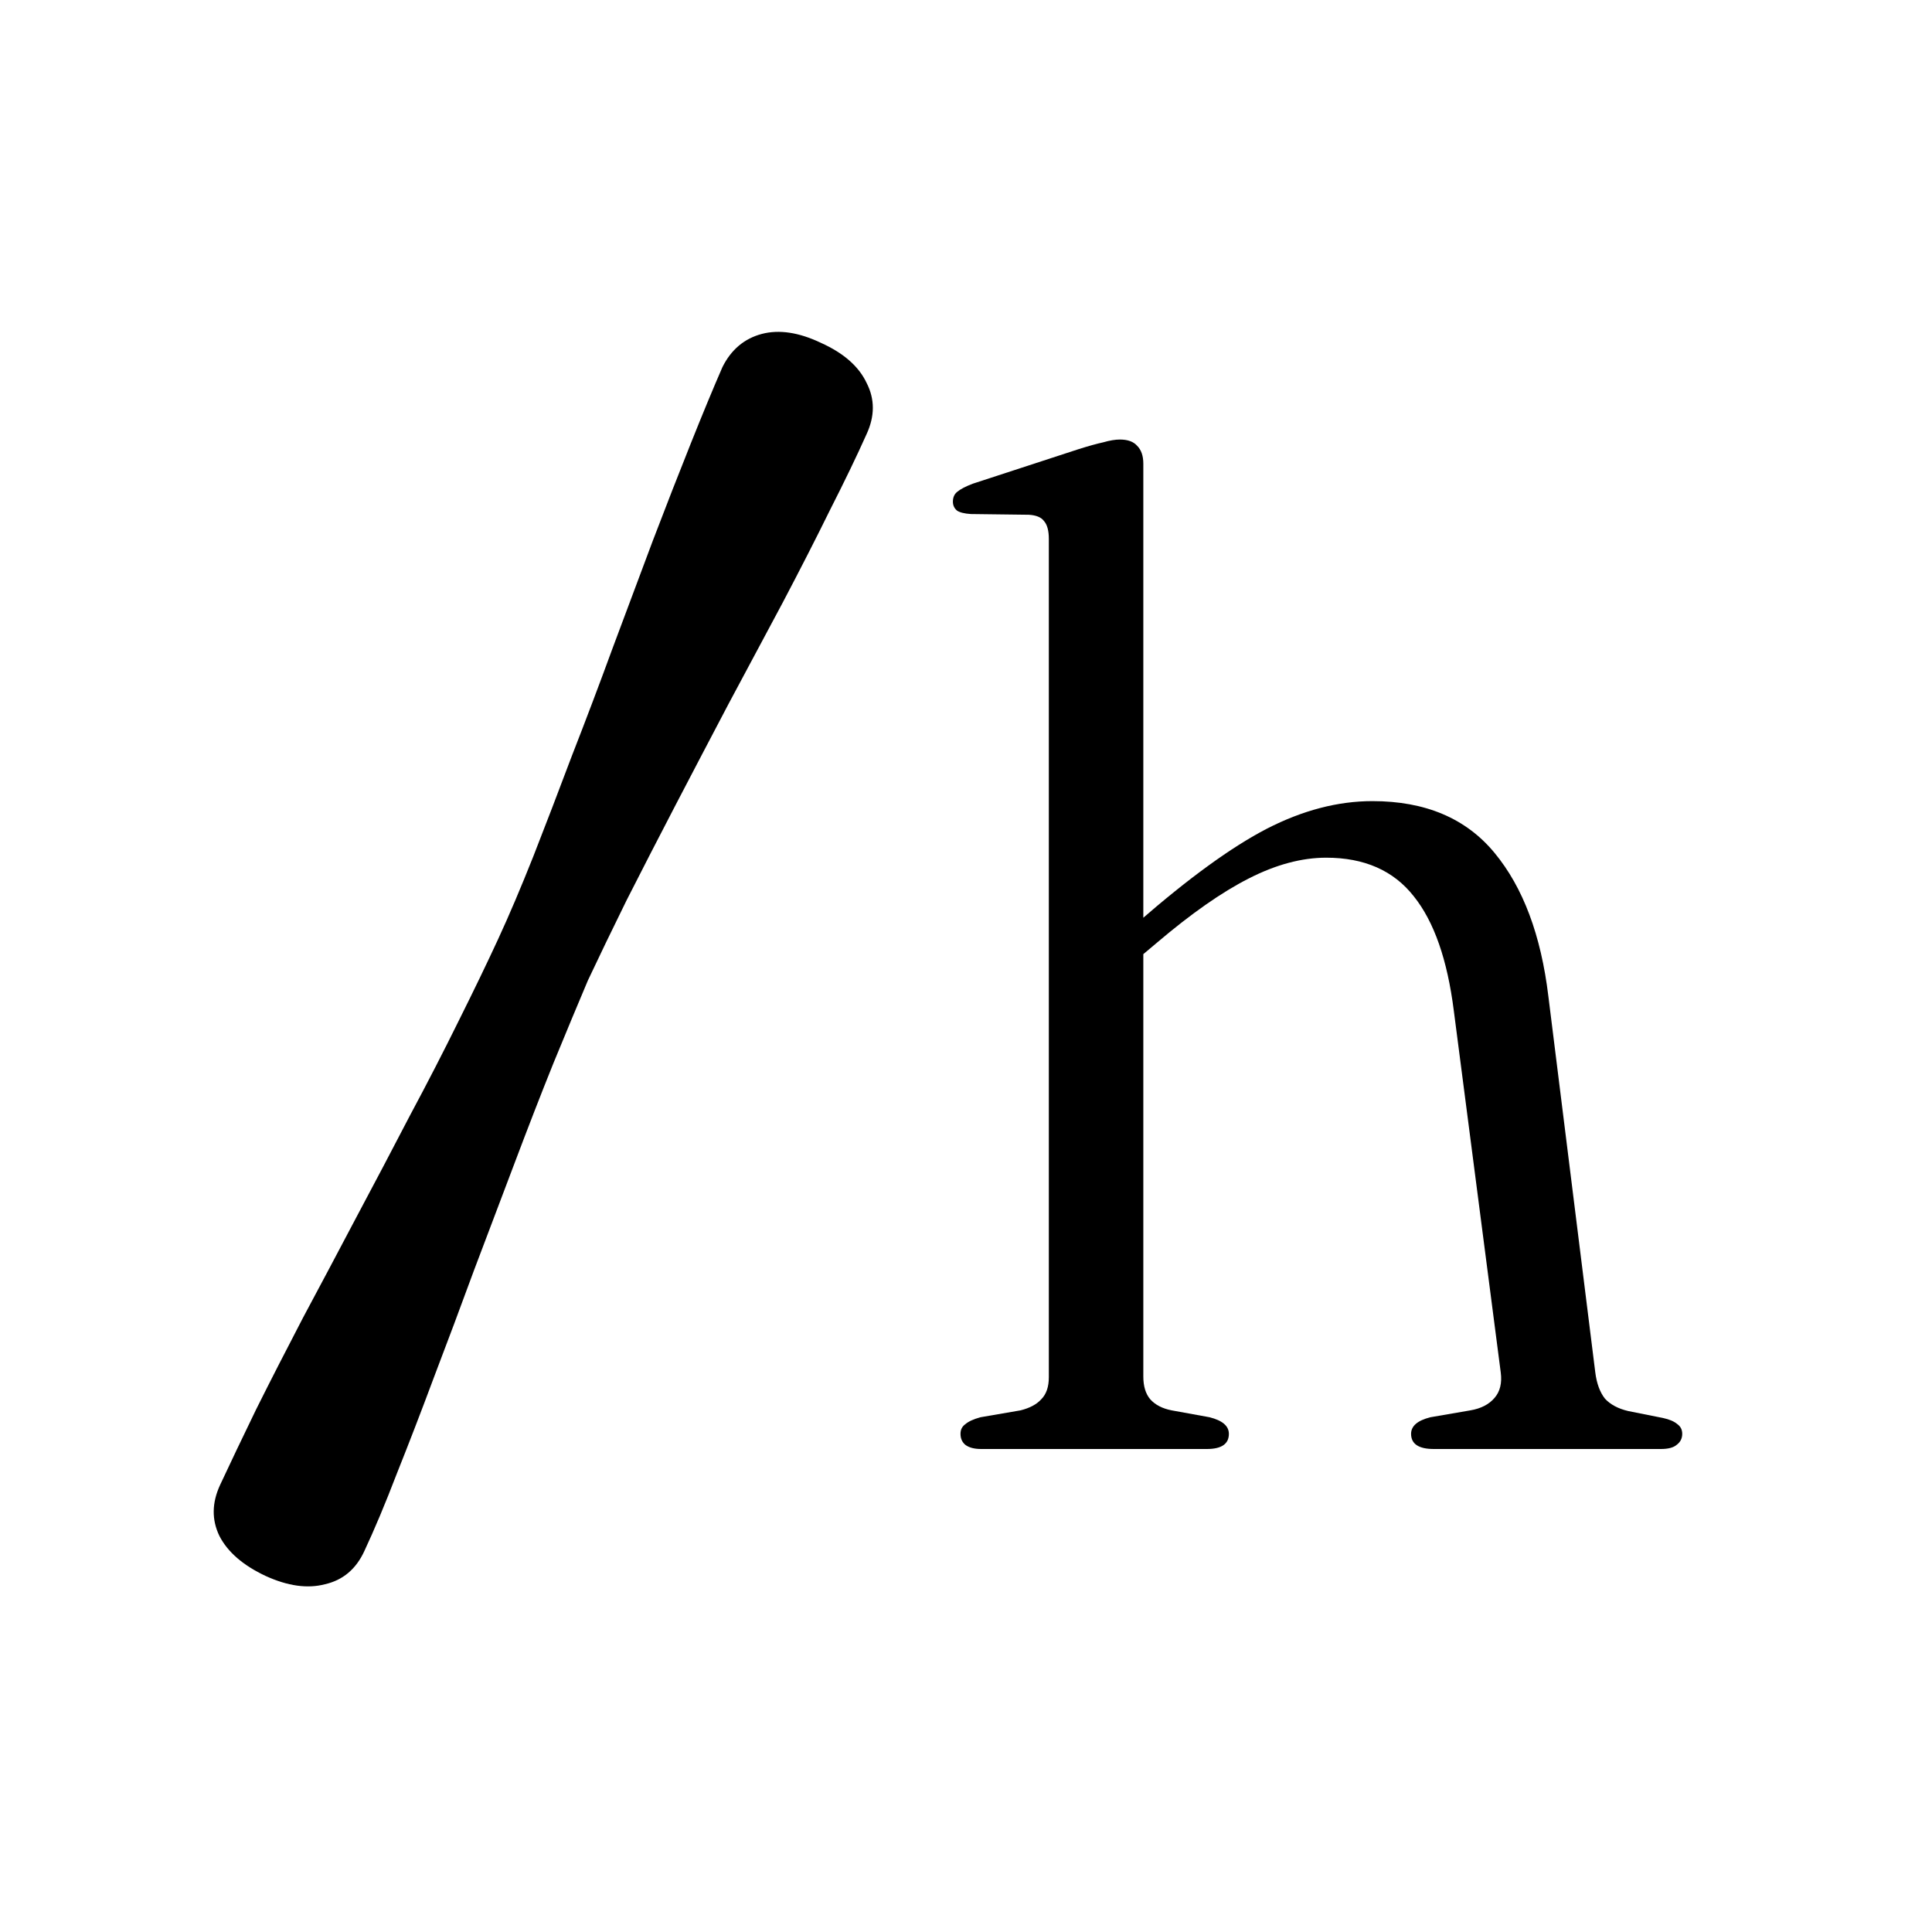
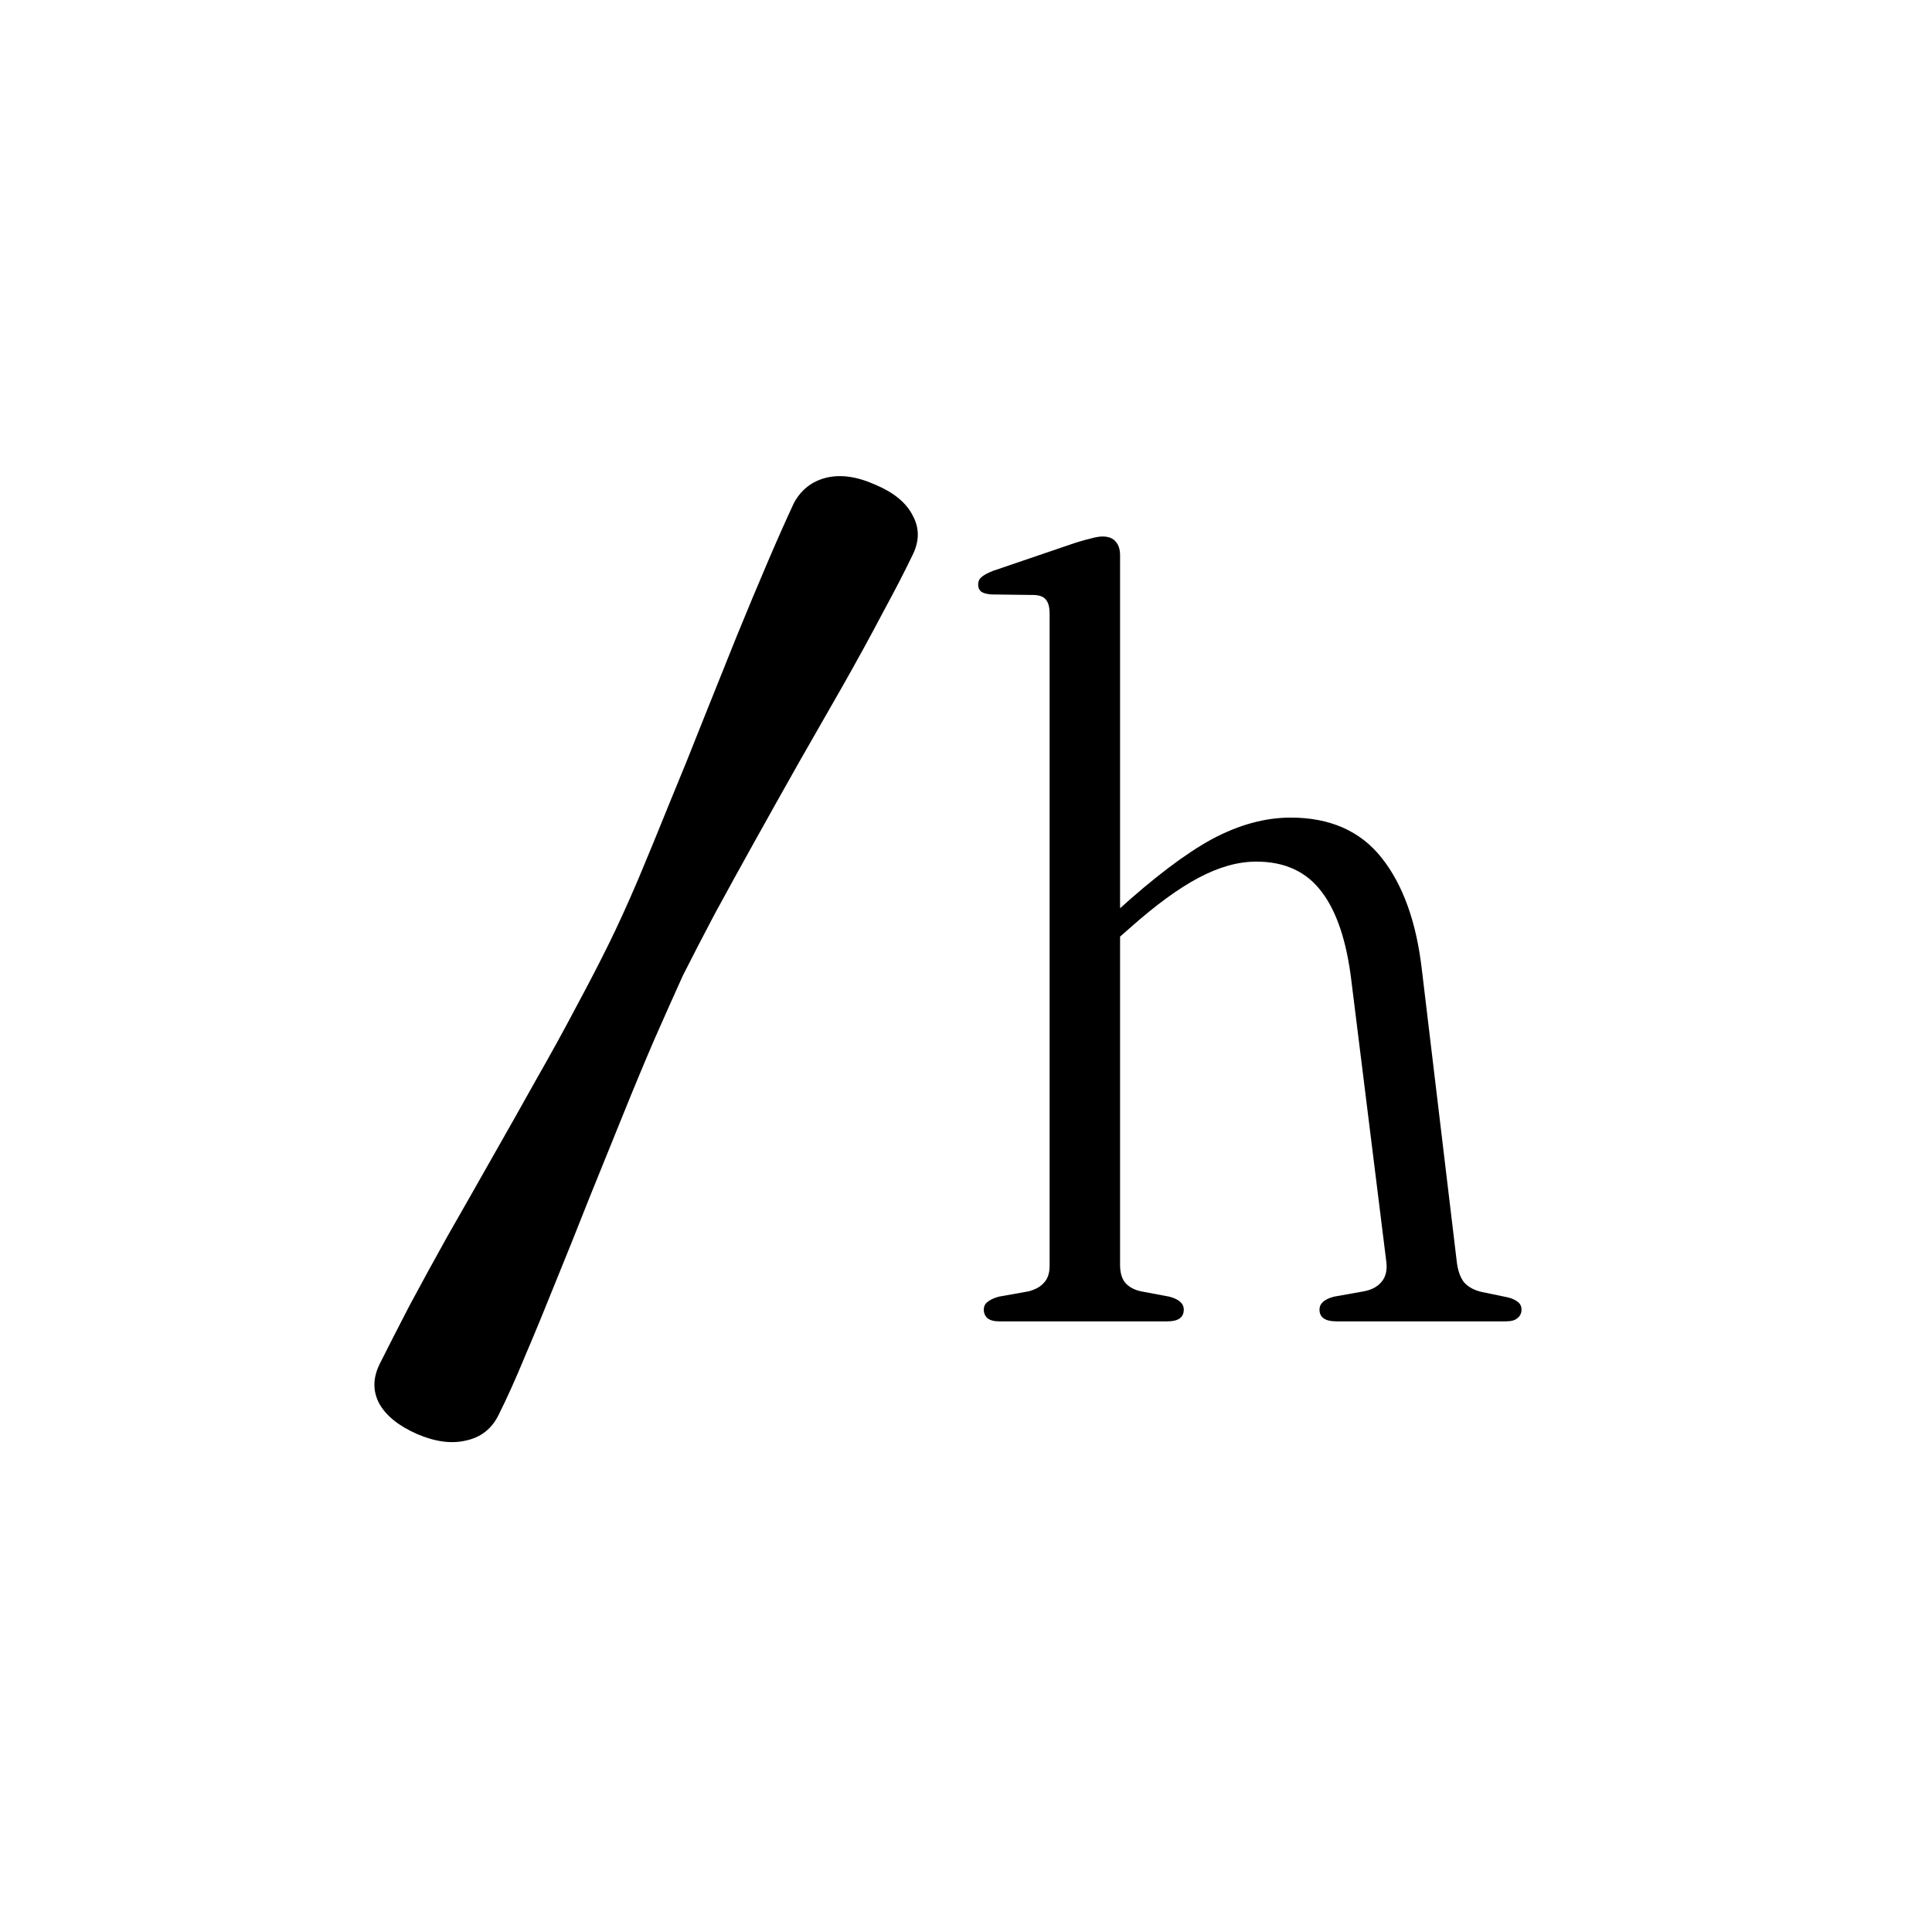
<svg xmlns="http://www.w3.org/2000/svg" width="32" height="32" viewBox="0 0 32 32" fill="none">
  <rect width="32" height="32" fill="white" />
-   <path d="M9.737 16.24C9.569 16.636 9.379 17.093 9.166 17.611C8.96 18.122 8.747 18.671 8.526 19.257C8.305 19.844 8.08 20.438 7.851 21.04C7.63 21.642 7.409 22.232 7.188 22.811C6.975 23.383 6.769 23.916 6.571 24.412C6.381 24.907 6.202 25.333 6.034 25.692C5.897 25.989 5.68 26.172 5.383 26.24C5.093 26.316 4.766 26.27 4.4 26.103C4.027 25.928 3.771 25.707 3.634 25.44C3.505 25.173 3.508 24.892 3.646 24.594C3.813 24.236 4.011 23.821 4.24 23.349C4.476 22.876 4.735 22.37 5.017 21.829C5.307 21.288 5.6 20.735 5.897 20.172C6.202 19.6 6.499 19.036 6.788 18.48C7.086 17.924 7.356 17.398 7.6 16.903C7.851 16.4 8.068 15.95 8.251 15.554C8.434 15.158 8.628 14.701 8.834 14.183C9.04 13.657 9.253 13.101 9.474 12.514C9.703 11.928 9.928 11.333 10.148 10.732C10.377 10.122 10.598 9.531 10.811 8.96C11.032 8.381 11.242 7.844 11.44 7.349C11.638 6.853 11.813 6.431 11.966 6.08C12.11 5.791 12.328 5.608 12.617 5.531C12.906 5.455 13.234 5.505 13.6 5.68C13.973 5.848 14.225 6.069 14.354 6.343C14.491 6.61 14.491 6.891 14.354 7.189C14.194 7.547 13.992 7.966 13.748 8.446C13.512 8.926 13.249 9.44 12.96 9.989C12.67 10.53 12.373 11.086 12.068 11.657C11.771 12.221 11.478 12.781 11.188 13.337C10.899 13.893 10.628 14.419 10.377 14.914C10.133 15.41 9.92 15.851 9.737 16.24Z" fill="black" />
-   <path d="M18.937 7.68V22.8C18.937 22.96 18.975 23.086 19.052 23.177C19.135 23.269 19.253 23.33 19.406 23.36L20.034 23.474C20.248 23.528 20.354 23.619 20.354 23.749C20.354 23.916 20.233 24 19.989 24H16.252C16.137 24 16.05 23.977 15.989 23.931C15.935 23.886 15.909 23.825 15.909 23.749C15.909 23.68 15.935 23.627 15.989 23.589C16.042 23.543 16.126 23.505 16.24 23.474L16.903 23.36C17.055 23.322 17.17 23.261 17.246 23.177C17.33 23.093 17.372 22.971 17.372 22.811V8.926C17.372 8.789 17.345 8.69 17.291 8.629C17.246 8.568 17.162 8.533 17.04 8.526L16.08 8.514C15.973 8.507 15.897 8.488 15.851 8.457C15.806 8.419 15.783 8.37 15.783 8.309C15.783 8.24 15.806 8.187 15.851 8.149C15.905 8.103 15.992 8.057 16.114 8.011L17.863 7.44C18.031 7.387 18.168 7.349 18.274 7.326C18.381 7.295 18.473 7.28 18.549 7.28C18.678 7.28 18.773 7.314 18.834 7.383C18.903 7.451 18.937 7.551 18.937 7.68ZM18.663 16.034L18.343 15.714L18.857 15.269C19.688 14.545 20.396 14.03 20.983 13.726C21.577 13.421 22.16 13.269 22.732 13.269C23.608 13.269 24.282 13.554 24.754 14.126C25.227 14.697 25.524 15.49 25.646 16.503L26.423 22.732C26.446 22.914 26.499 23.059 26.583 23.166C26.674 23.265 26.804 23.333 26.971 23.372L27.543 23.486C27.65 23.509 27.73 23.543 27.783 23.589C27.836 23.627 27.863 23.68 27.863 23.749C27.863 23.825 27.832 23.886 27.771 23.931C27.718 23.977 27.631 24 27.509 24H23.749C23.497 24 23.372 23.916 23.372 23.749C23.372 23.619 23.478 23.528 23.692 23.474L24.354 23.36C24.53 23.33 24.663 23.261 24.754 23.154C24.846 23.048 24.88 22.907 24.857 22.732L24.08 16.743C23.973 15.897 23.753 15.265 23.417 14.846C23.082 14.419 22.598 14.206 21.966 14.206C21.562 14.206 21.135 14.32 20.686 14.549C20.236 14.777 19.73 15.132 19.166 15.611L18.663 16.034Z" fill="black" />
+   <path d="M11.31 16.159C11.172 16.464 11.015 16.816 10.839 17.215C10.67 17.608 10.494 18.03 10.312 18.482C10.13 18.934 9.944 19.391 9.756 19.855C9.574 20.318 9.391 20.773 9.209 21.219C9.033 21.659 8.864 22.069 8.701 22.451C8.544 22.832 8.396 23.161 8.258 23.436C8.145 23.665 7.966 23.806 7.721 23.859C7.482 23.917 7.212 23.882 6.91 23.753C6.603 23.618 6.392 23.448 6.279 23.243C6.172 23.037 6.176 22.82 6.289 22.591C6.427 22.316 6.59 21.996 6.779 21.632C6.973 21.269 7.187 20.878 7.419 20.462C7.658 20.045 7.9 19.62 8.145 19.186C8.396 18.746 8.641 18.312 8.88 17.883C9.125 17.455 9.347 17.05 9.548 16.669C9.756 16.282 9.935 15.936 10.085 15.631C10.236 15.325 10.396 14.973 10.566 14.575C10.736 14.17 10.912 13.742 11.094 13.29C11.282 12.838 11.467 12.38 11.649 11.917C11.838 11.448 12.02 10.993 12.196 10.553C12.378 10.107 12.551 9.693 12.714 9.312C12.877 8.931 13.022 8.605 13.148 8.335C13.267 8.112 13.446 7.972 13.684 7.913C13.923 7.854 14.193 7.892 14.495 8.027C14.803 8.156 15.01 8.326 15.117 8.538C15.23 8.743 15.23 8.96 15.117 9.189C14.985 9.465 14.818 9.787 14.617 10.157C14.423 10.527 14.206 10.922 13.967 11.345C13.729 11.761 13.484 12.19 13.232 12.63C12.987 13.064 12.745 13.495 12.507 13.923C12.268 14.352 12.045 14.757 11.838 15.138C11.637 15.519 11.461 15.859 11.31 16.159Z" fill="black" />
+   <path d="M18.552 9.197V20.953C18.552 21.078 18.58 21.175 18.637 21.246C18.699 21.317 18.787 21.365 18.901 21.389L19.369 21.477C19.528 21.519 19.607 21.59 19.607 21.691C19.607 21.821 19.517 21.886 19.335 21.886H16.55C16.465 21.886 16.4 21.869 16.355 21.833C16.315 21.797 16.295 21.75 16.295 21.691C16.295 21.637 16.315 21.596 16.355 21.566C16.394 21.531 16.457 21.501 16.542 21.477L17.036 21.389C17.149 21.359 17.235 21.312 17.291 21.246C17.354 21.181 17.385 21.087 17.385 20.962V10.166C17.385 10.059 17.365 9.982 17.325 9.935C17.291 9.887 17.229 9.861 17.138 9.855L16.423 9.846C16.343 9.84 16.287 9.825 16.253 9.801C16.218 9.772 16.201 9.733 16.201 9.686C16.201 9.633 16.218 9.591 16.253 9.562C16.292 9.526 16.358 9.49 16.448 9.455L17.751 9.011C17.876 8.969 17.978 8.94 18.058 8.922C18.137 8.898 18.205 8.886 18.262 8.886C18.358 8.886 18.429 8.913 18.475 8.966C18.526 9.02 18.552 9.097 18.552 9.197ZM18.347 15.693L18.109 15.444L18.492 15.097C19.111 14.535 19.639 14.135 20.076 13.898C20.518 13.661 20.953 13.542 21.378 13.542C22.031 13.542 22.534 13.765 22.885 14.209C23.237 14.653 23.459 15.269 23.55 16.057L24.129 20.9C24.146 21.042 24.185 21.155 24.248 21.238C24.316 21.315 24.412 21.368 24.537 21.398L24.963 21.486C25.043 21.504 25.102 21.531 25.142 21.566C25.181 21.596 25.201 21.637 25.201 21.691C25.201 21.75 25.179 21.797 25.133 21.833C25.094 21.869 25.028 21.886 24.938 21.886H22.136C21.949 21.886 21.855 21.821 21.855 21.691C21.855 21.59 21.935 21.519 22.094 21.477L22.587 21.389C22.718 21.365 22.817 21.312 22.885 21.229C22.953 21.146 22.979 21.036 22.962 20.9L22.383 16.244C22.304 15.586 22.139 15.095 21.889 14.769C21.639 14.437 21.279 14.271 20.808 14.271C20.507 14.271 20.189 14.36 19.854 14.538C19.519 14.715 19.142 14.991 18.722 15.364L18.347 15.693Z" fill="black" />
</svg>
